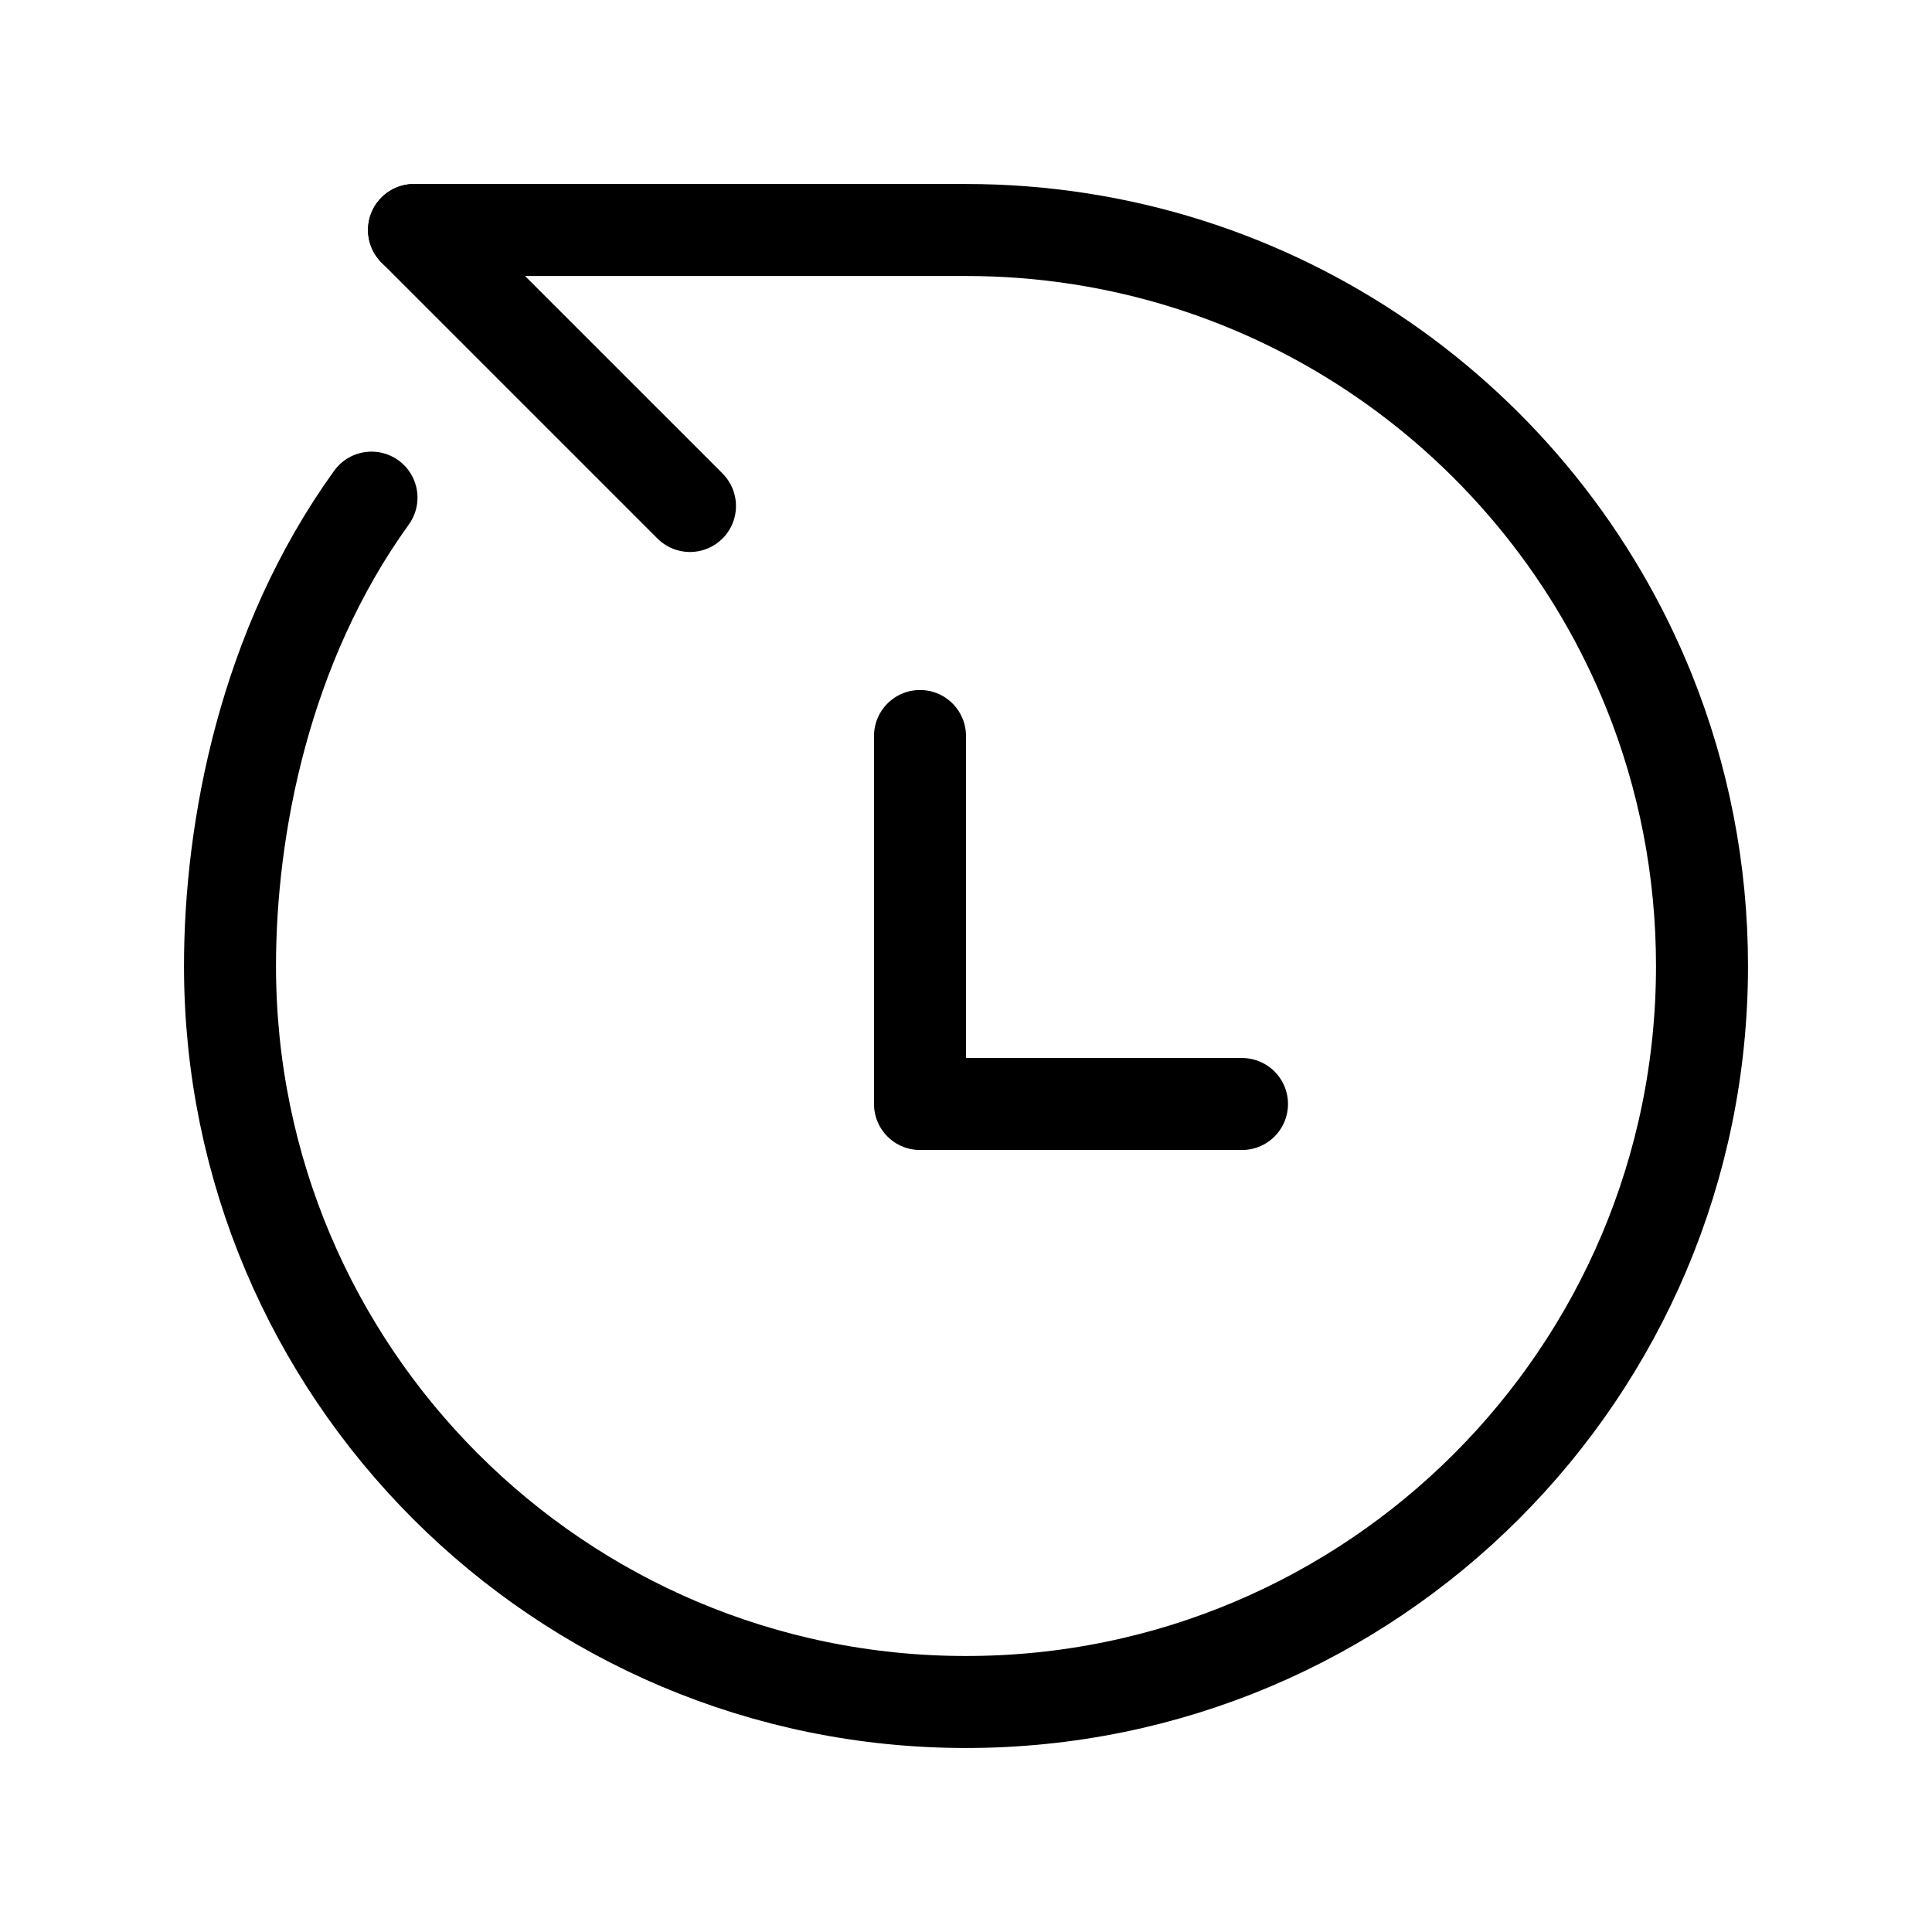
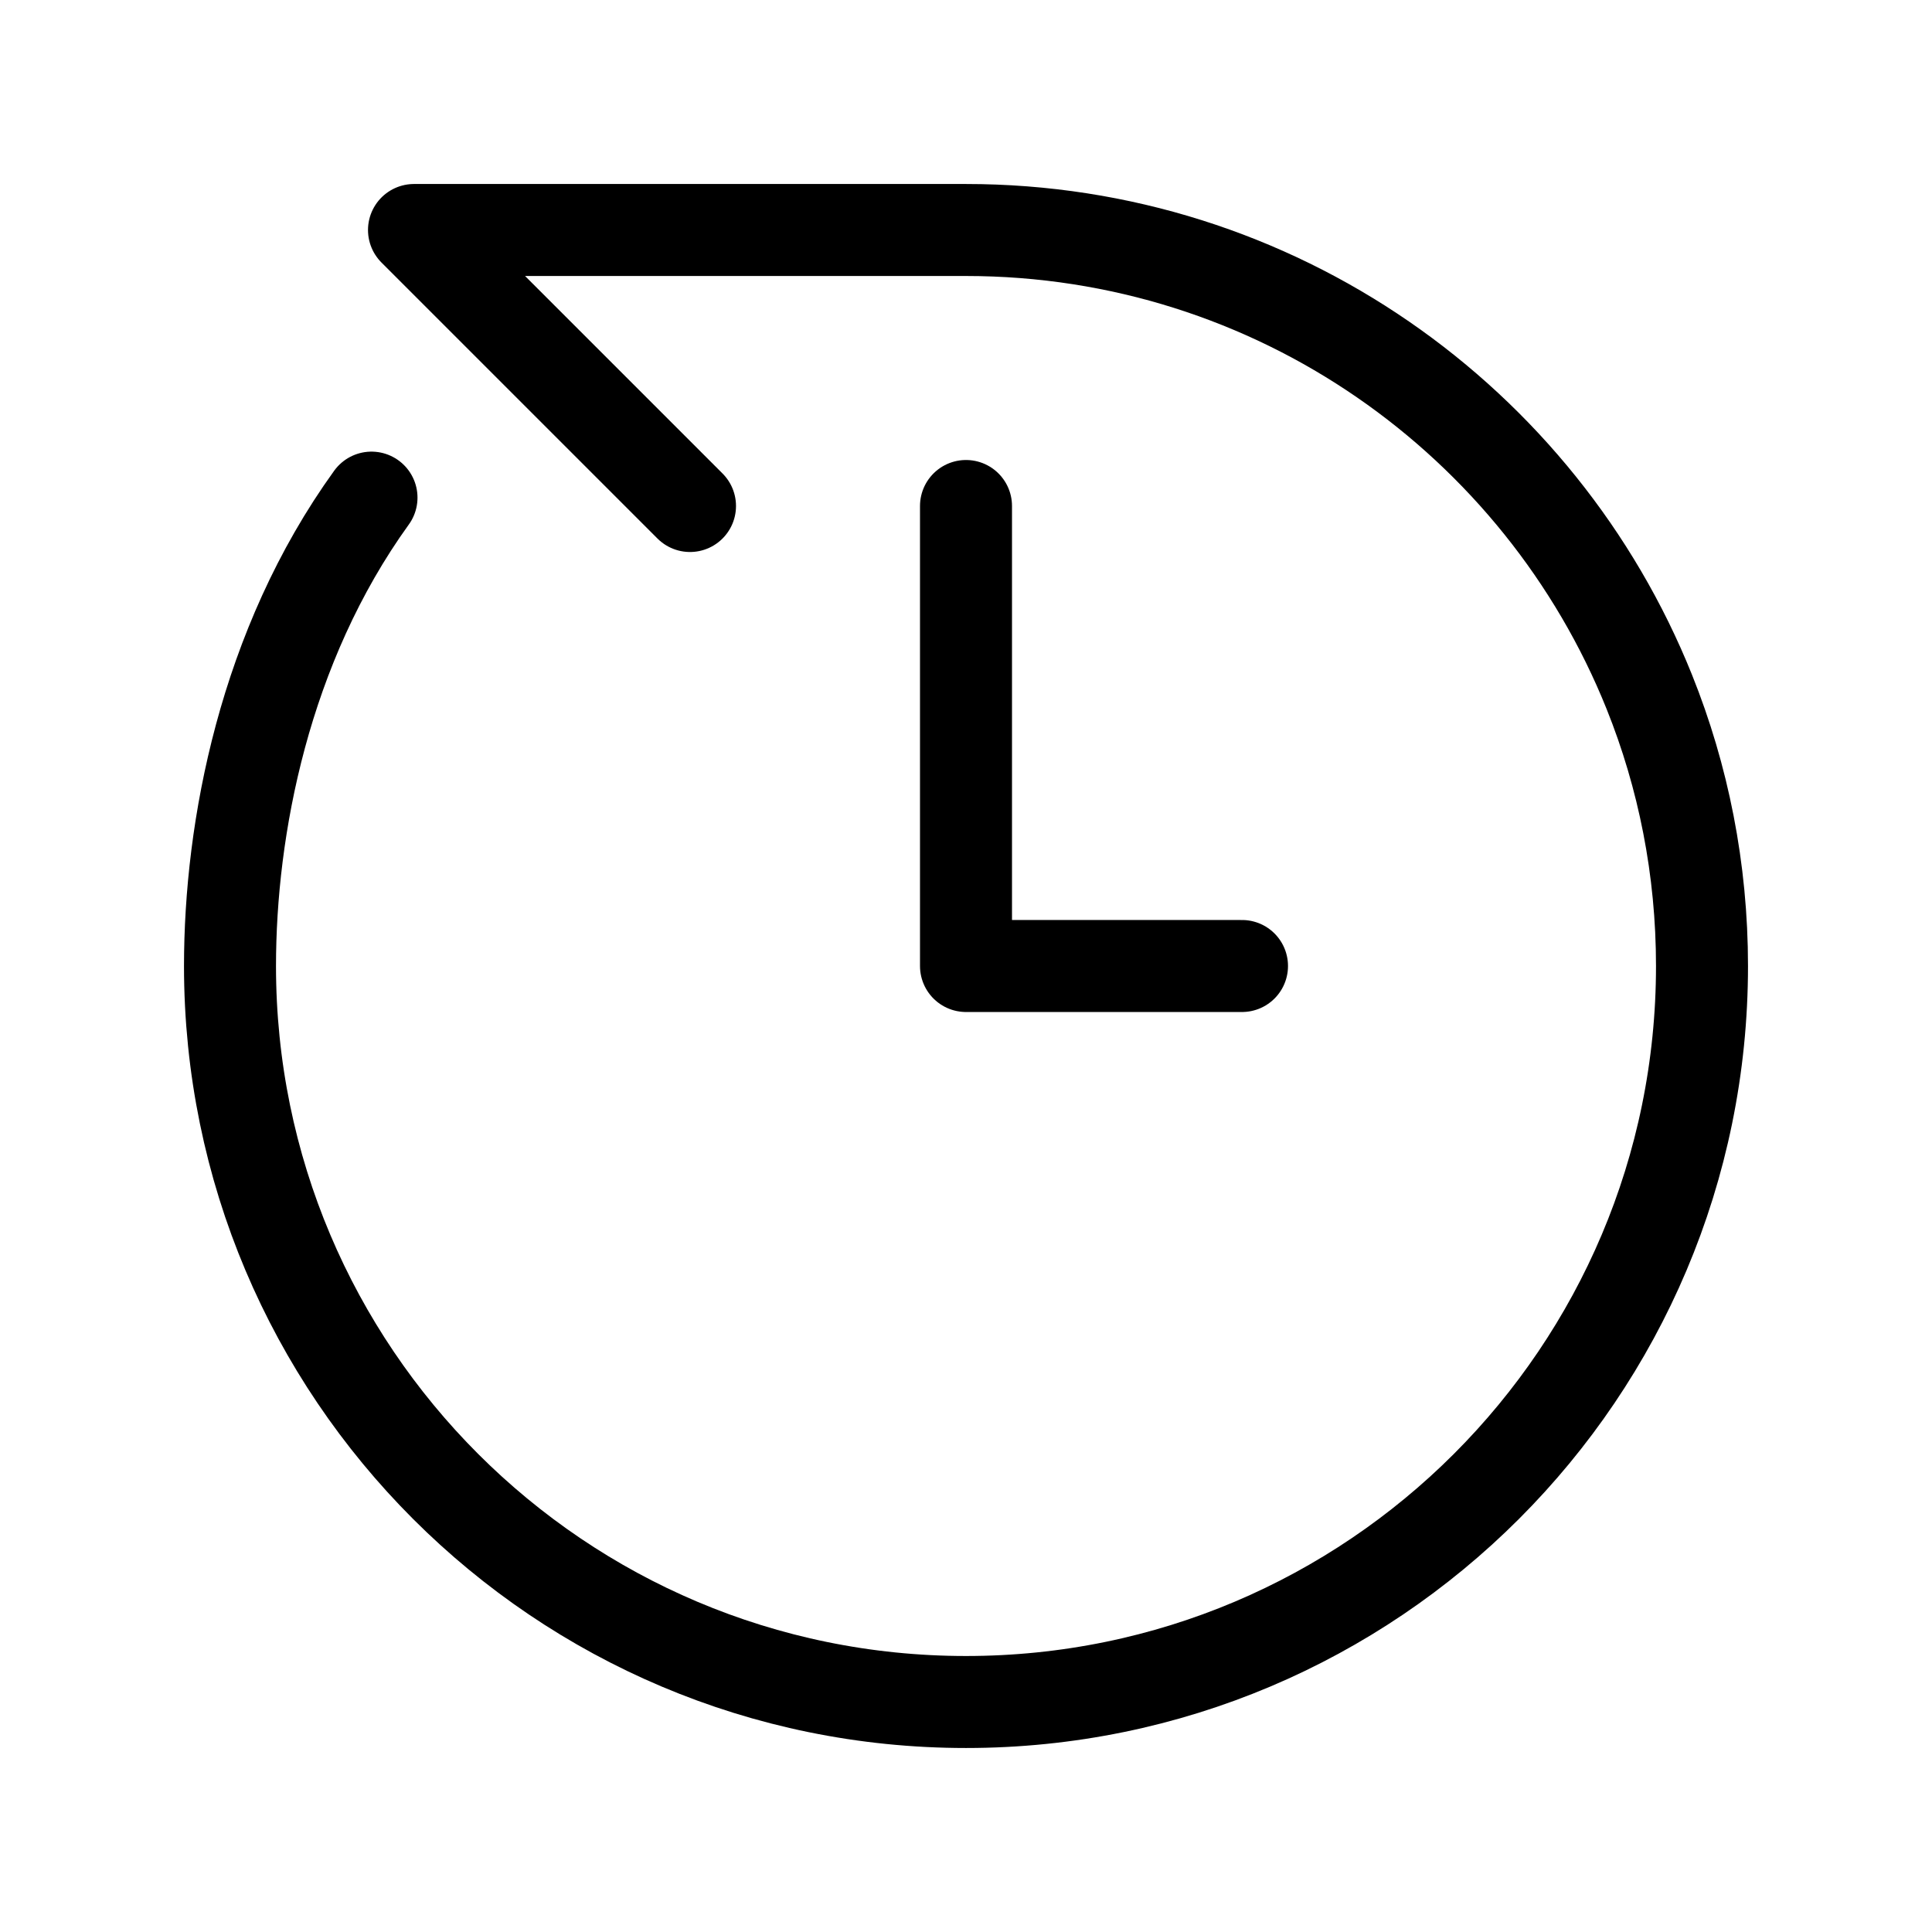
- <svg xmlns="http://www.w3.org/2000/svg" viewBox="0 0 21 21">
-   <g fill="none" fill-rule="evenodd" stroke="currentColor" stroke-linecap="round" stroke-linejoin="round" transform="matrix(0 -1 -1 0 18.5 18.5)">
-     <path d="m14.5 10.379v4.242" transform="matrix(-.7071068 .7071068 .7071068 .7071068 15.91414 -6.591855)" />
-     <path d="m0 2v6c0 3.365 2.078 6.245 5.02 7.427.921.37 1.927.573 2.98.573 4.418 0 8-3.582 8-8s-3.582-8-8-8c-1.49 0-3.472.37-5.091 1.538" transform="matrix(-1 0 0 -1 16 16)" />
-     <path d="m10.25 4.75v4h-3.5" transform="matrix(0 1 -1 0 15.25 -1.75)" />
+ <svg xmlns="http://www.w3.org/2000/svg" viewBox="0 0 21 21" fill="currentColor">
+   <g fill="none" fill-rule="evenodd" stroke="currentColor" stroke-linecap="round" stroke-linejoin="round" transform="translate(2 2)">
+     <path d="m5.5 3.5-3-3h6c3.365 0 6.245 2.078 7.427 5.02.37.921.573 1.927.573 2.98 0 4.418-3.582 8-8 8s-8-3.582-8-8c0-1.49.37-3.472 1.538-5.091" />
+     <path d="m8.5 3.5v5h3" />
  </g>
</svg>
